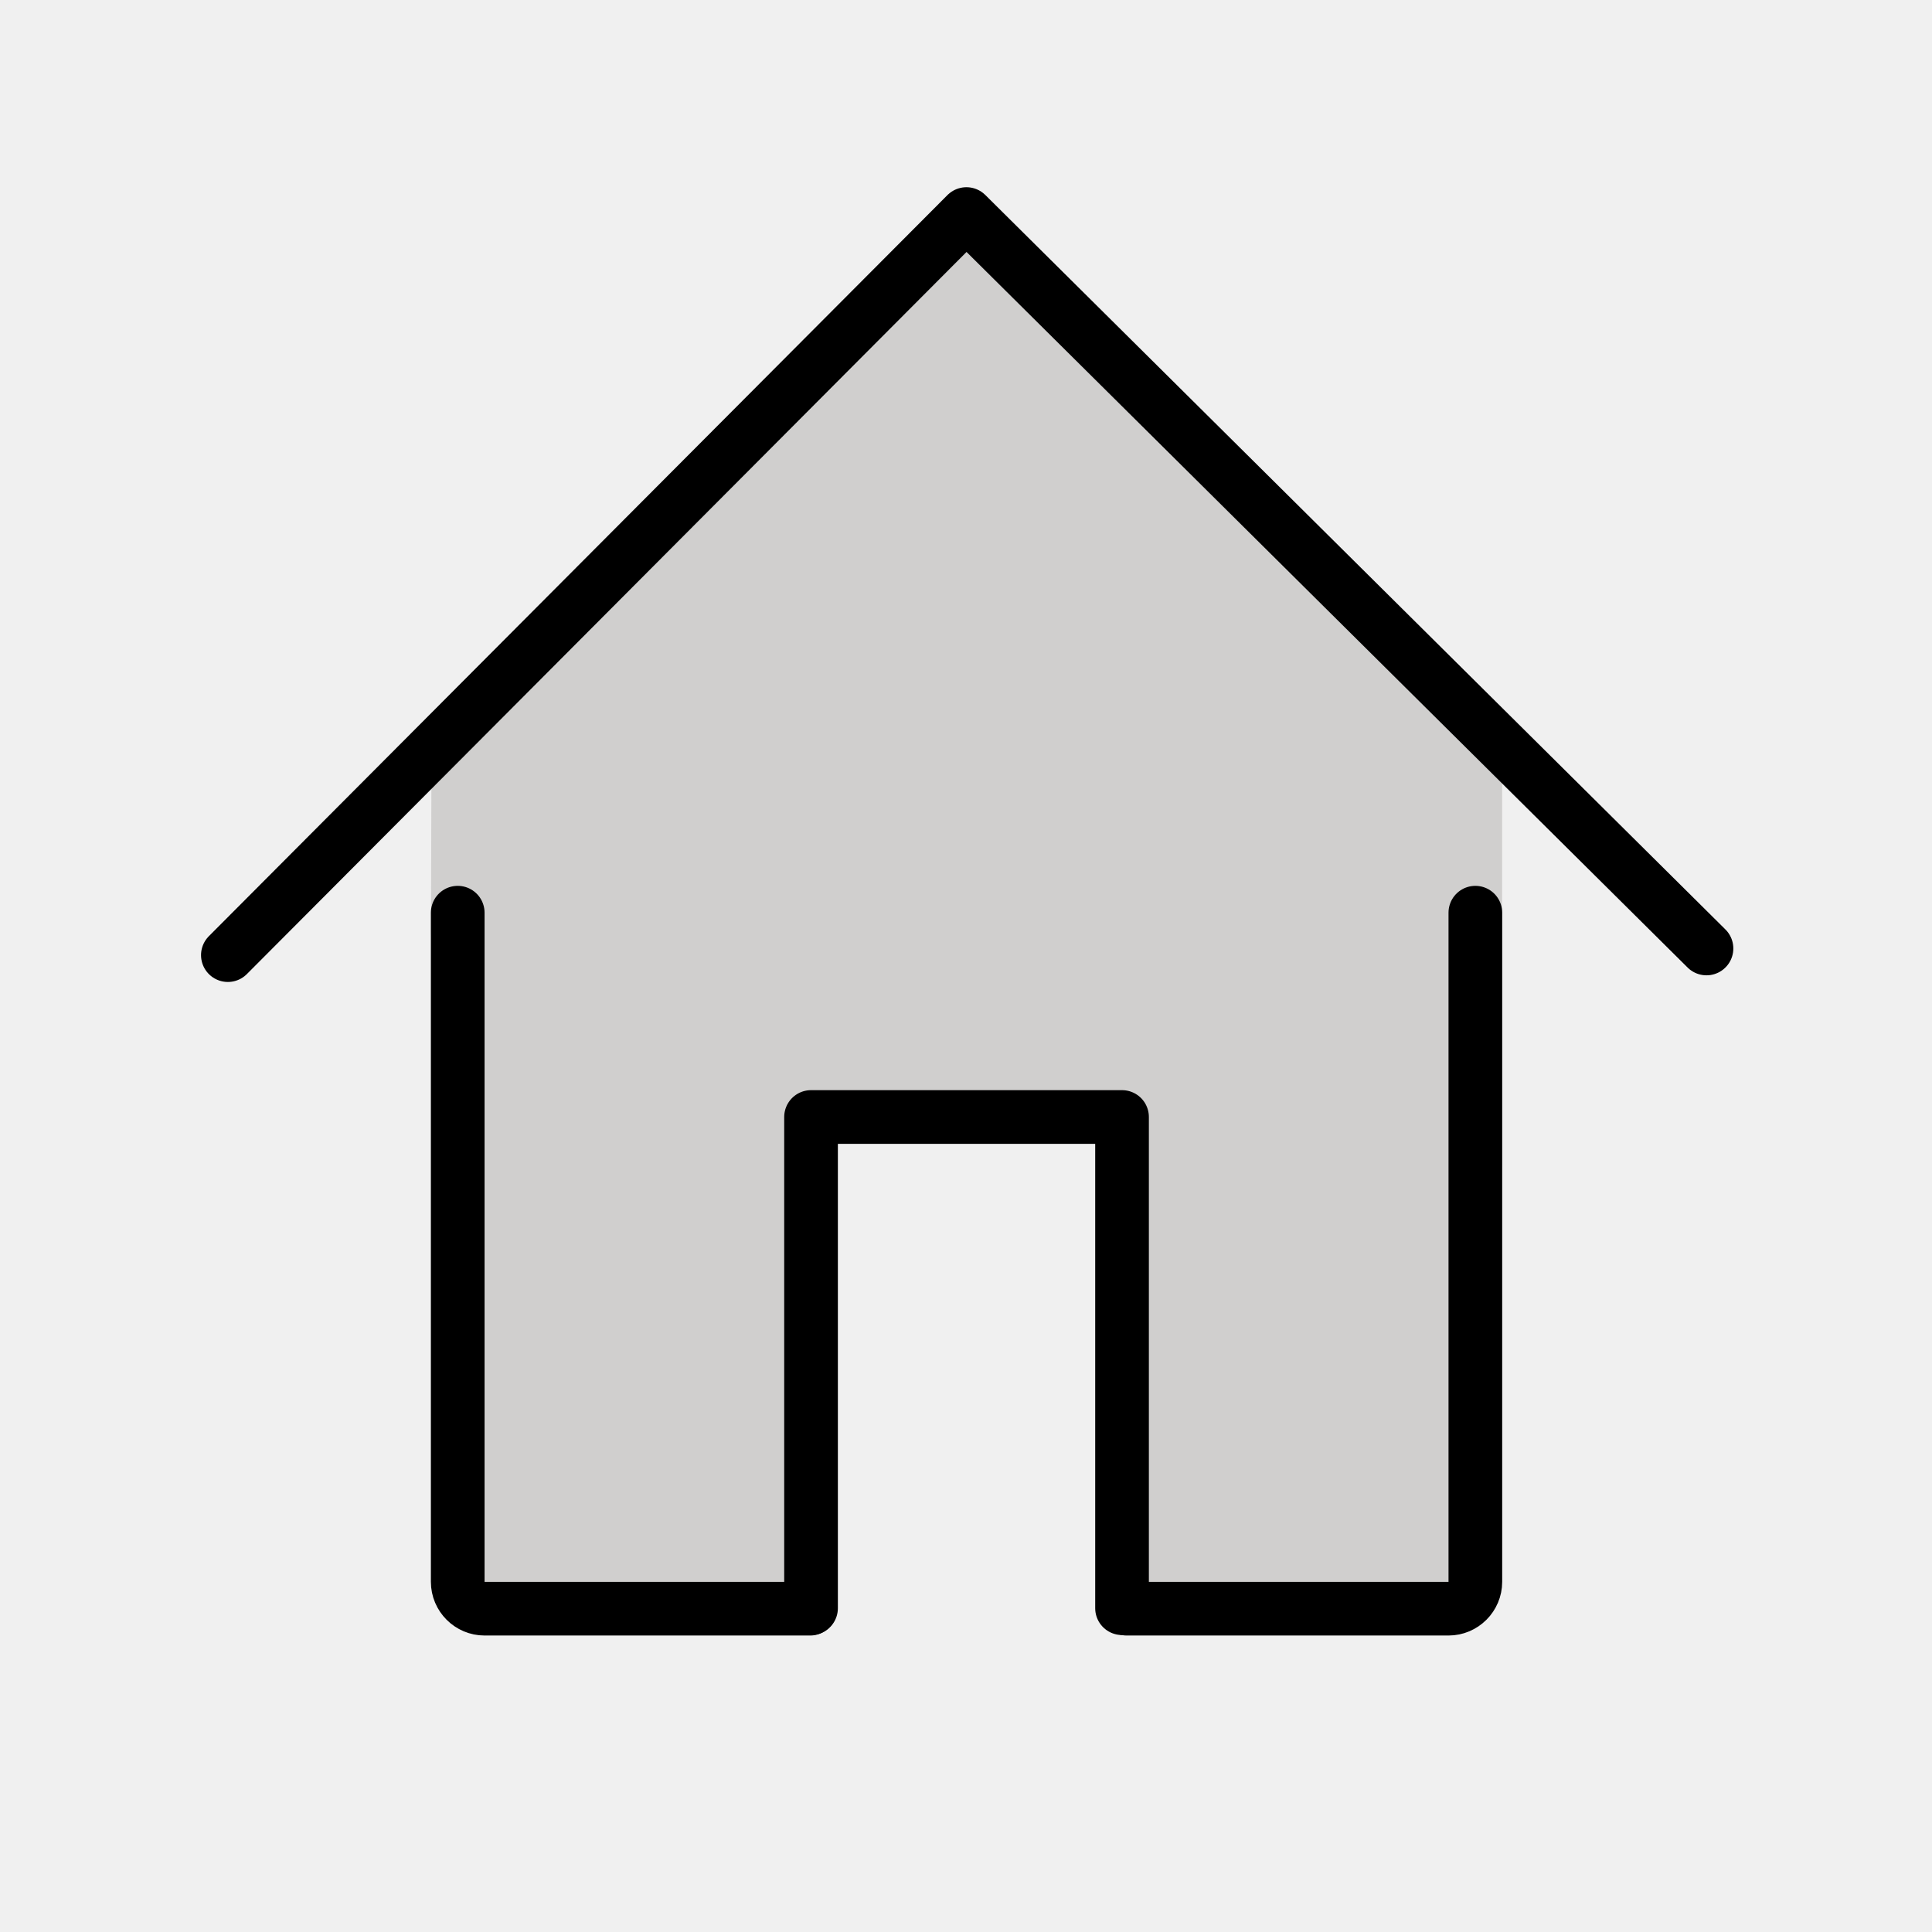
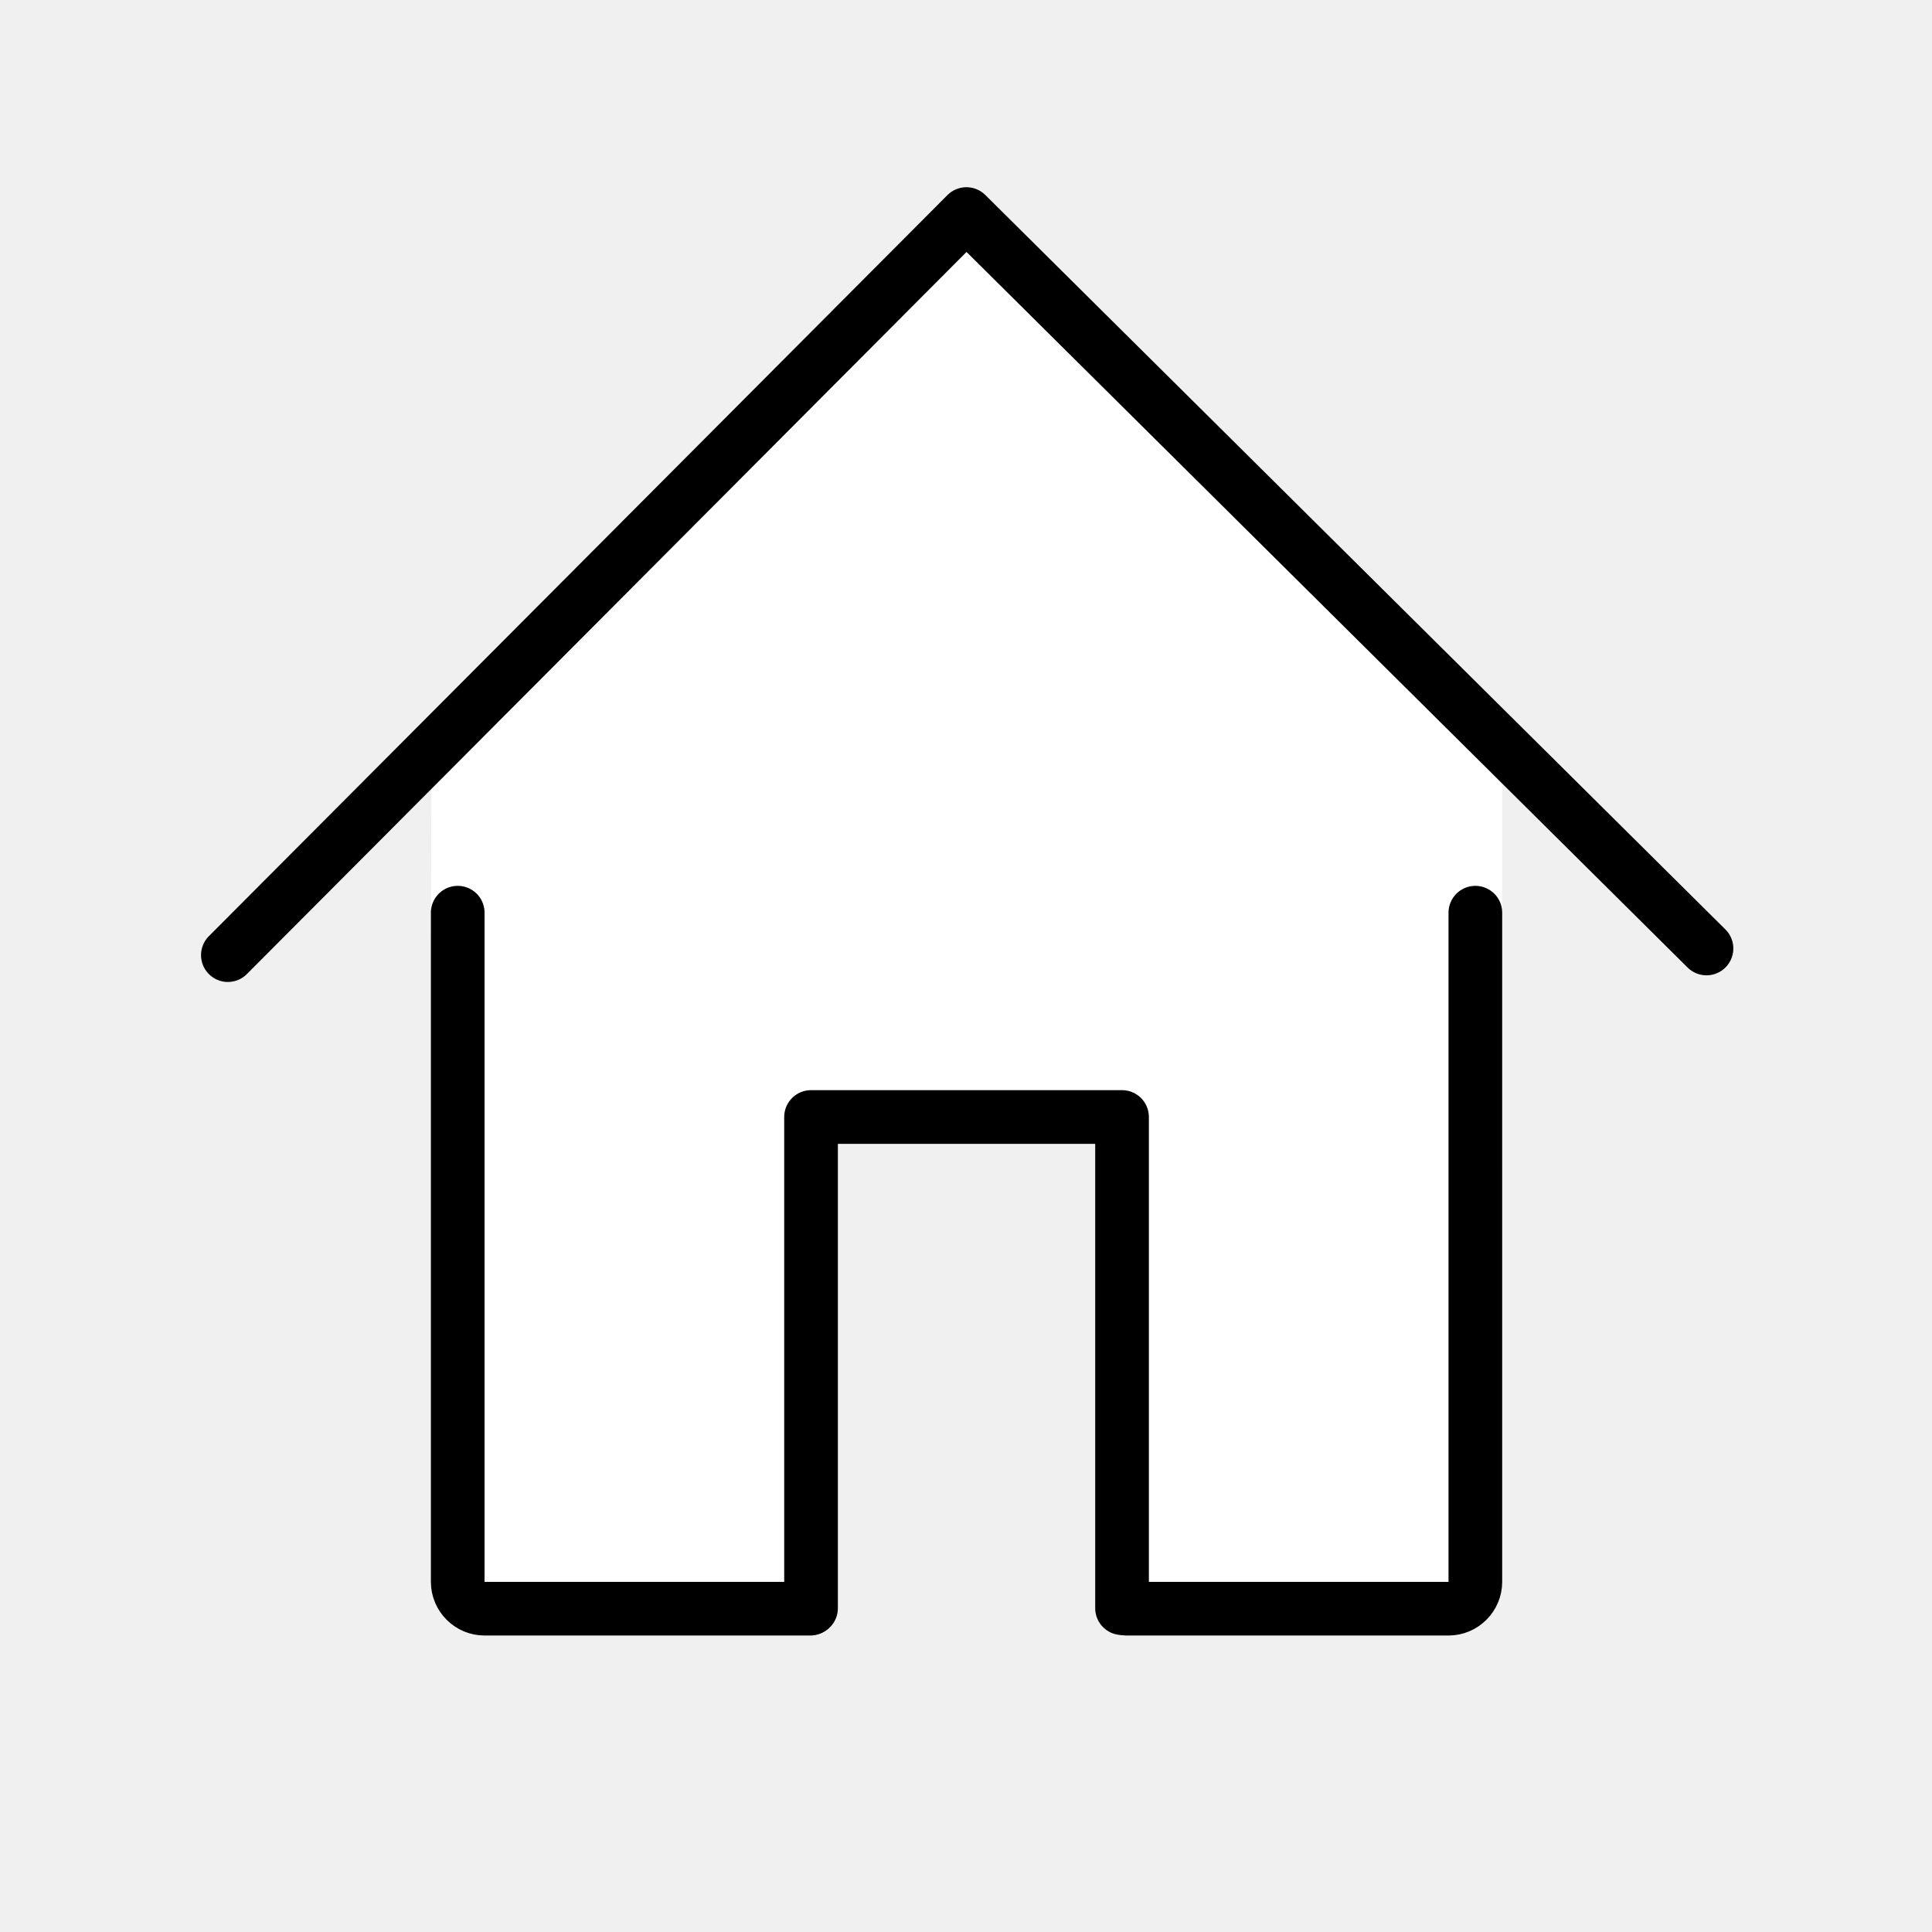
<svg xmlns="http://www.w3.org/2000/svg" id="emoji" viewBox="0 0 72 72">
  <g id="color">
-     <polygon fill="#D0CFCE" stroke="none" points="17.129,59.738 16.061,34.74 16.081,27.796 36.149,8.11 55.981,27.92 55.977,43.358 55.037,52.019 54.922,59.738 41.786,59.162 41.815,41.627 30.225,41.627 30.149,59.162" />
+     <polygon fill="white" stroke="none" points="17.129,59.738 16.061,34.74 16.081,27.796 36.149,8.11 55.981,27.92 55.977,43.358 55.037,52.019 54.922,59.738 41.786,59.162 41.815,41.627 30.225,41.627 30.149,59.162" />
  </g>
  <g id="hair" />
  <g id="skin" />
  <g id="skin-shadow" />
  <g id="line">
    <path fill="none" stroke="#000000" stroke-linecap="round" stroke-linejoin="round" stroke-miterlimit="10" stroke-width="2" d="M41.99,59.951H53.982c0.55,0,1-0.45,1-1v-24.938" />
    <path fill="none" stroke="#000000" stroke-linecap="round" stroke-linejoin="round" stroke-miterlimit="10" stroke-width="2" d="M17.058,34.013v24.938c0,0.55,0.45,1,1,1h12.135" />
    <polyline fill="none" stroke="#000000" stroke-linecap="round" stroke-linejoin="round" stroke-miterlimit="10" stroke-width="2" points="8.492,35.595 36.016,7.977 63.596,35.347" />
    <polyline fill="none" stroke="#000000" stroke-linecap="round" stroke-linejoin="round" stroke-miterlimit="10" stroke-width="2" points="41.815,59.933 41.815,41.627 30.225,41.627 30.225,59.933" />
  </g>
</svg>
